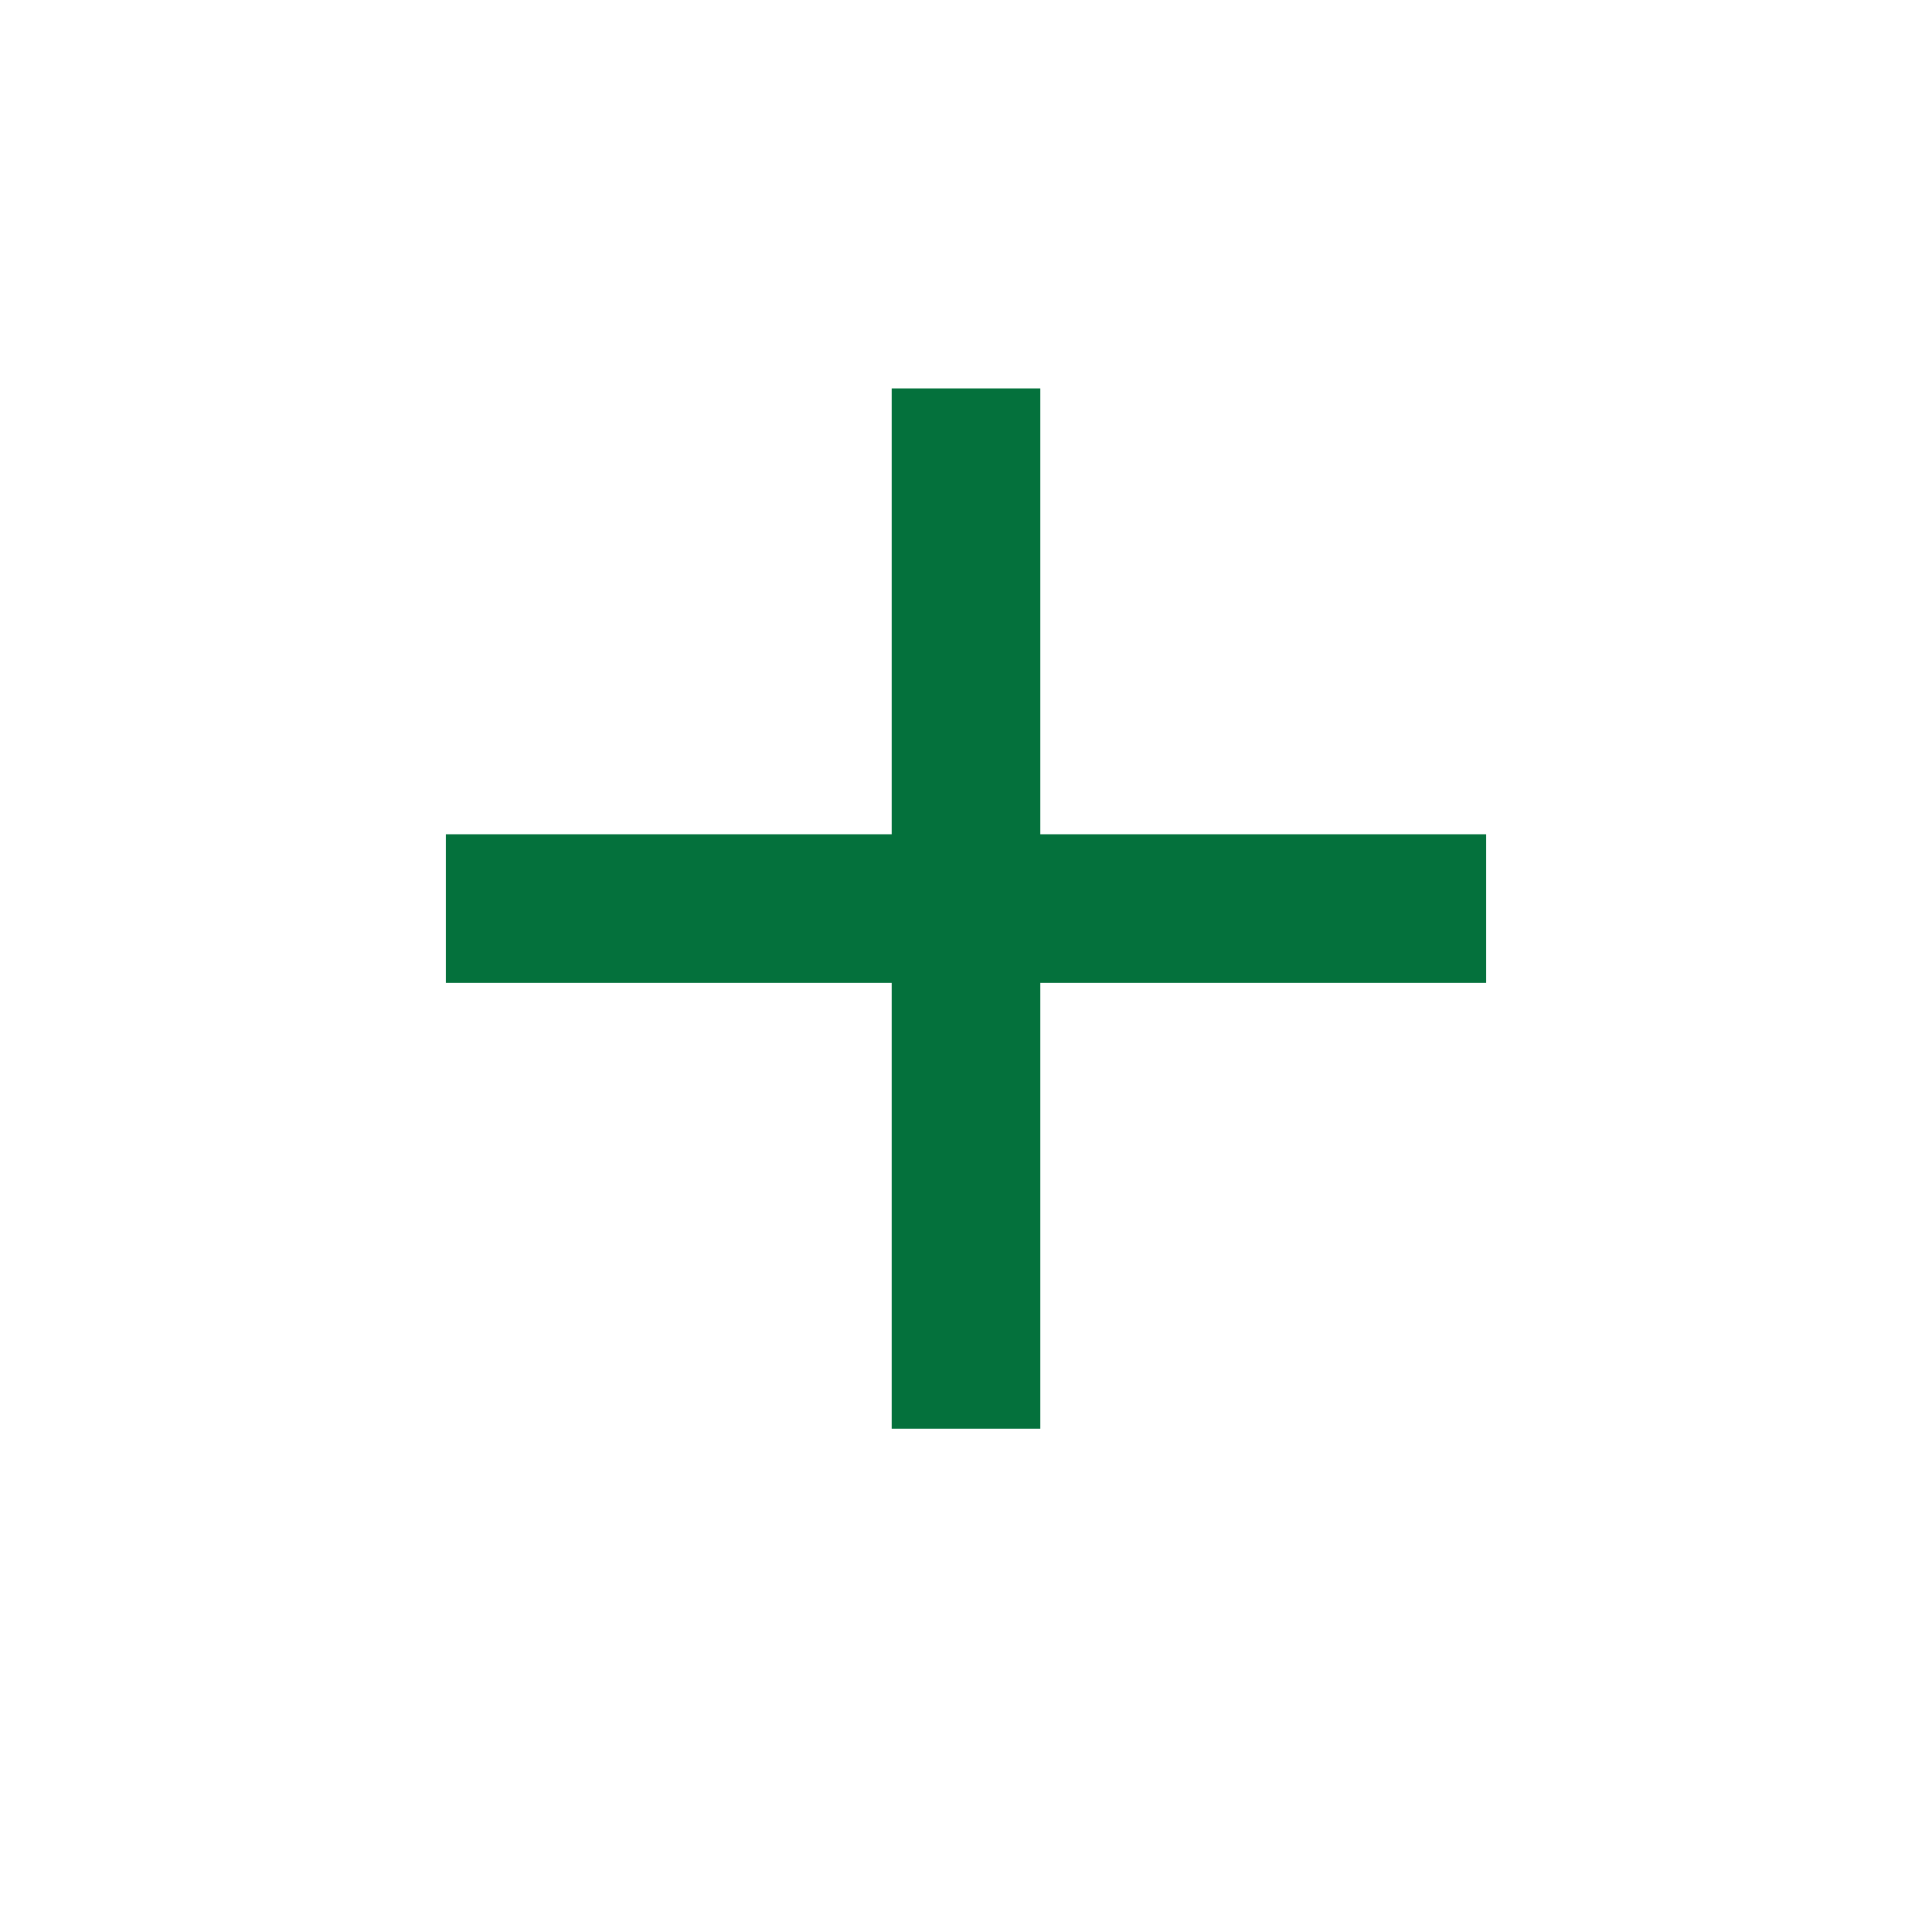
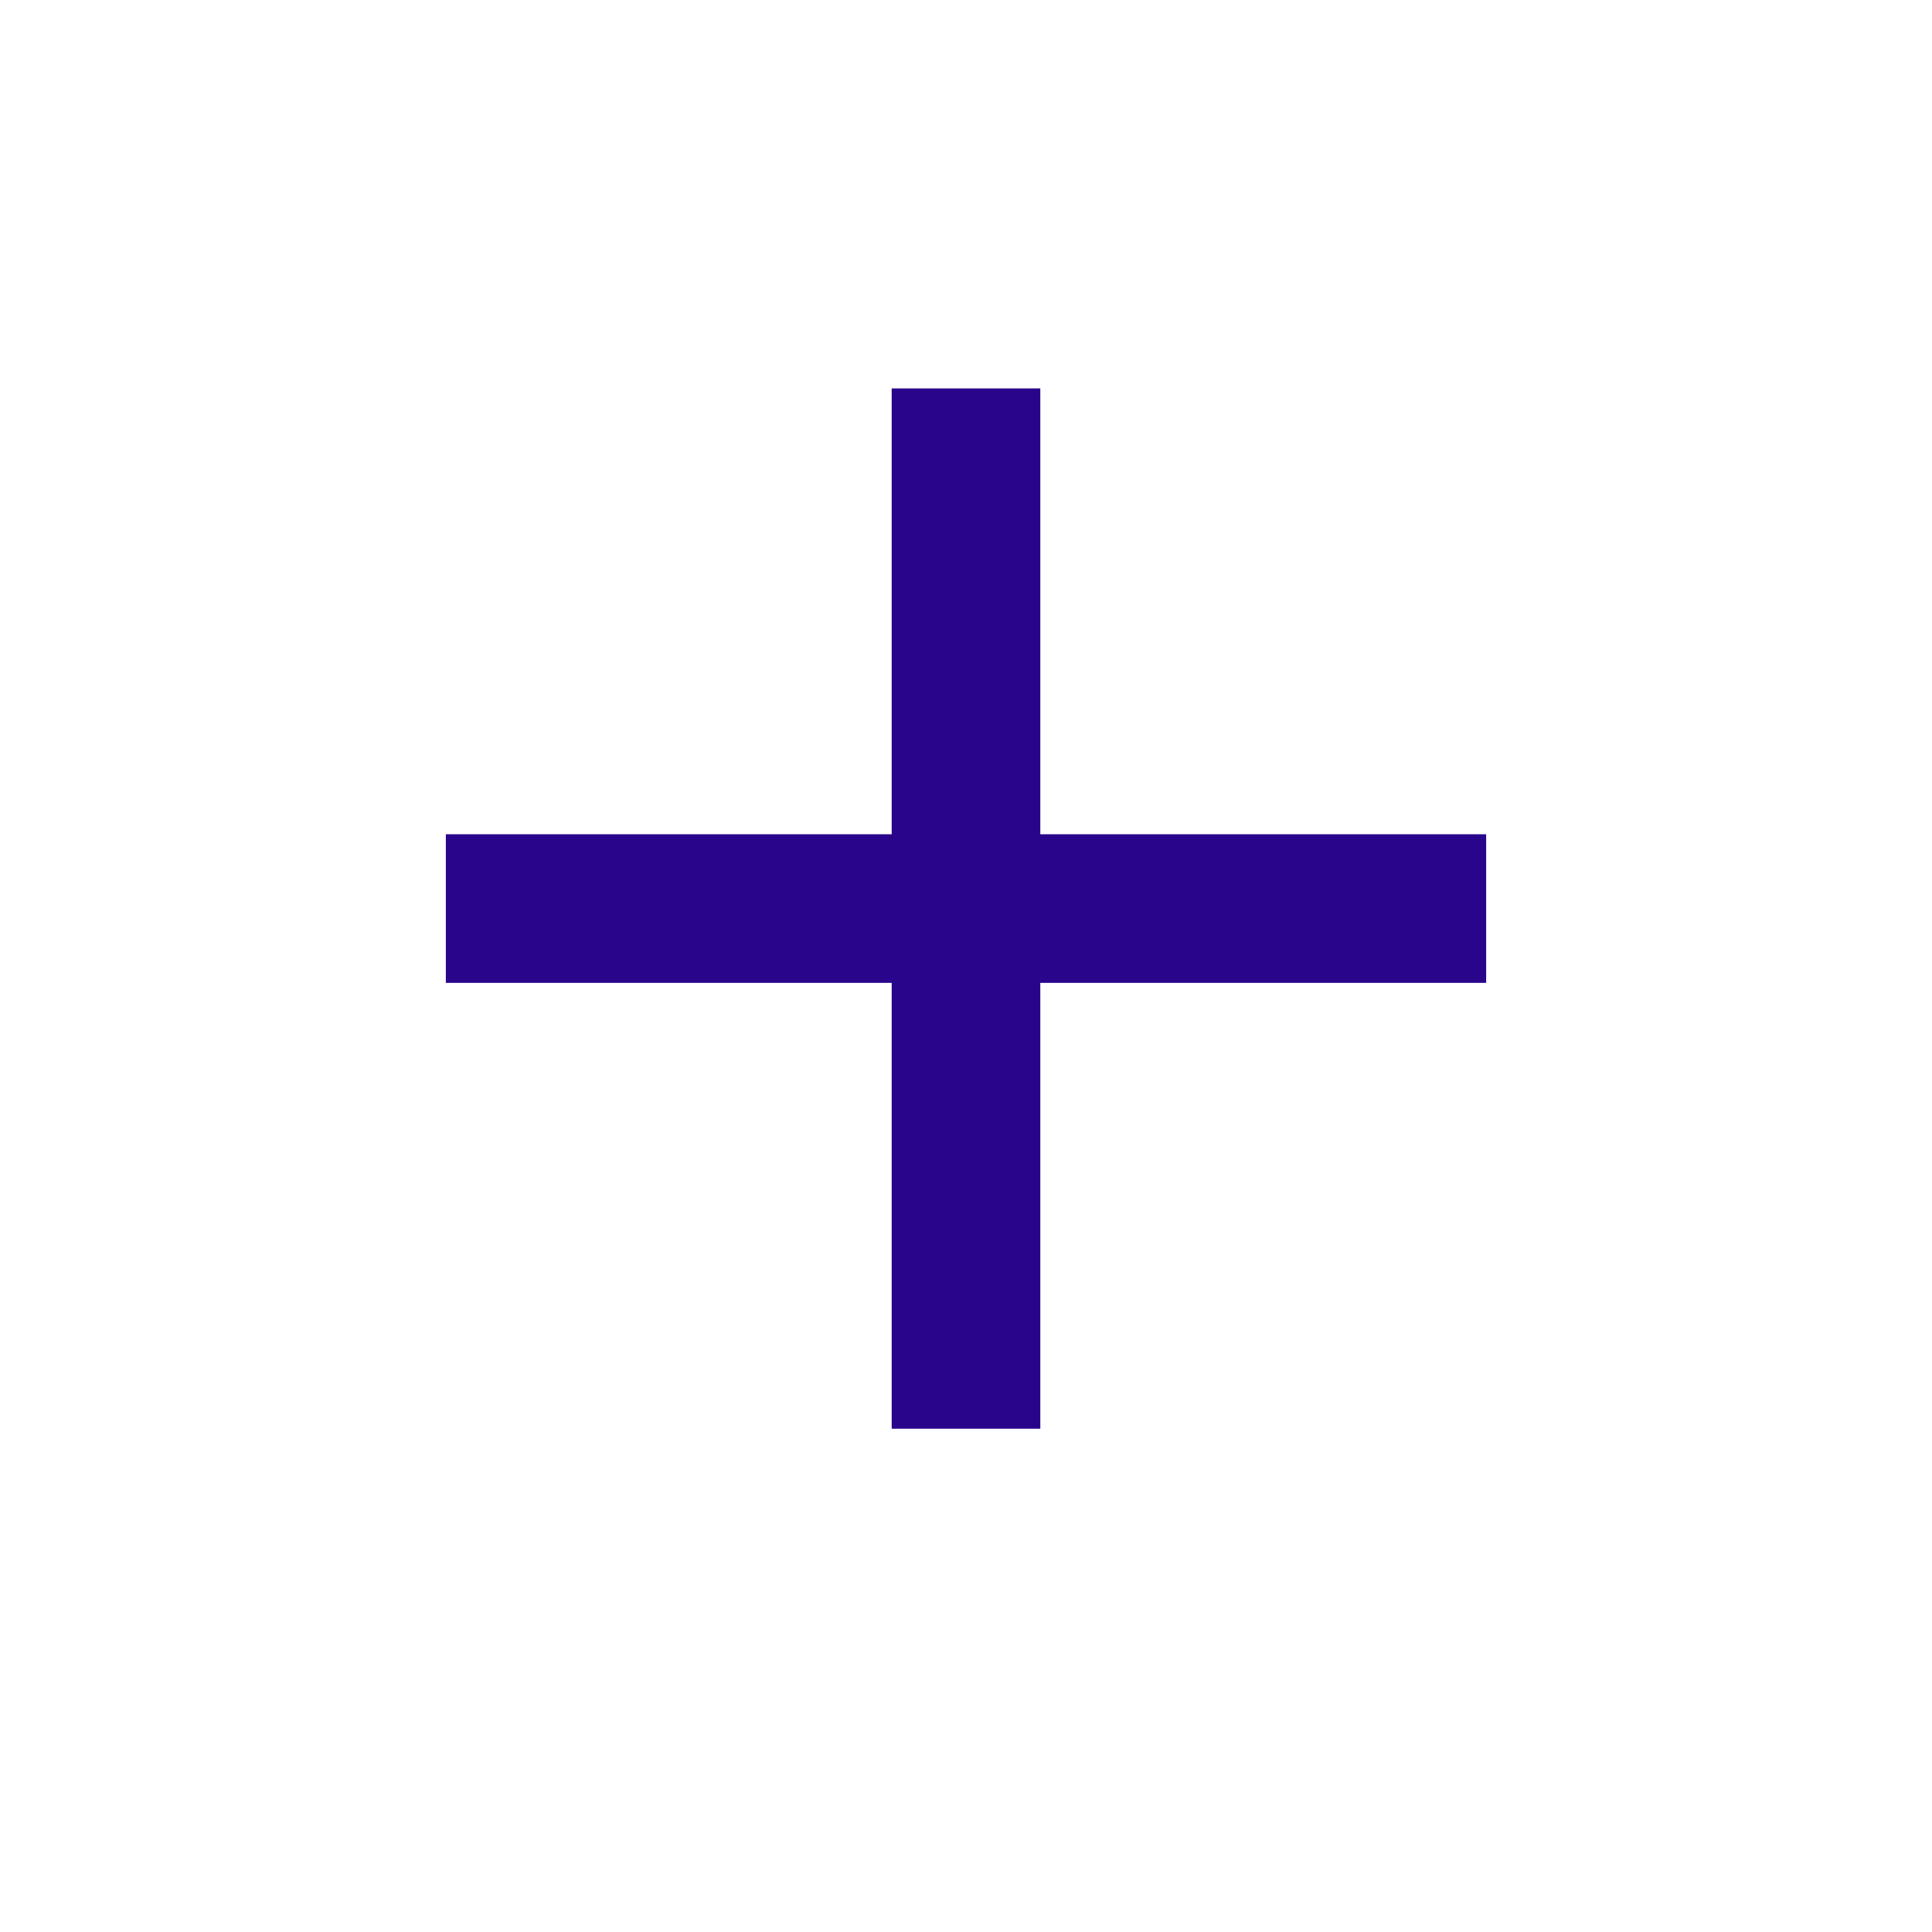
<svg xmlns="http://www.w3.org/2000/svg" id="ic_receive_on" width="26" height="26" viewBox="0 0 26 26" version="1.1">
  <defs id="defs4">
    <style type="text/css" id="style2">
            .cls-1{fill:#b088ff}.cls-2{fill:none}
        </style>
  </defs>
  <path id="Rectangle_4413" d="M0 0h26v26H0z" class="cls-2" data-name="Rectangle 4413" />
  <g id="g54" transform="translate(1,0.227)">
    <path id="path2" d="M 0,0 H 24 V 24 H 0 Z" style="fill:none" />
-     <path style="fill:#04713C;fill-opacity:1" id="path4" d="m 19,13 h -6 v 6 H 11 V 13 H 5 v -2 h 6 V 5 h 2 v 6 h 6 z" />
+     <path style="fill:#29058B;fill-opacity:1" id="path4" d="m 19,13 h -6 v 6 H 11 V 13 H 5 v -2 h 6 V 5 h 2 v 6 h 6 z" />
  </g>
</svg>
